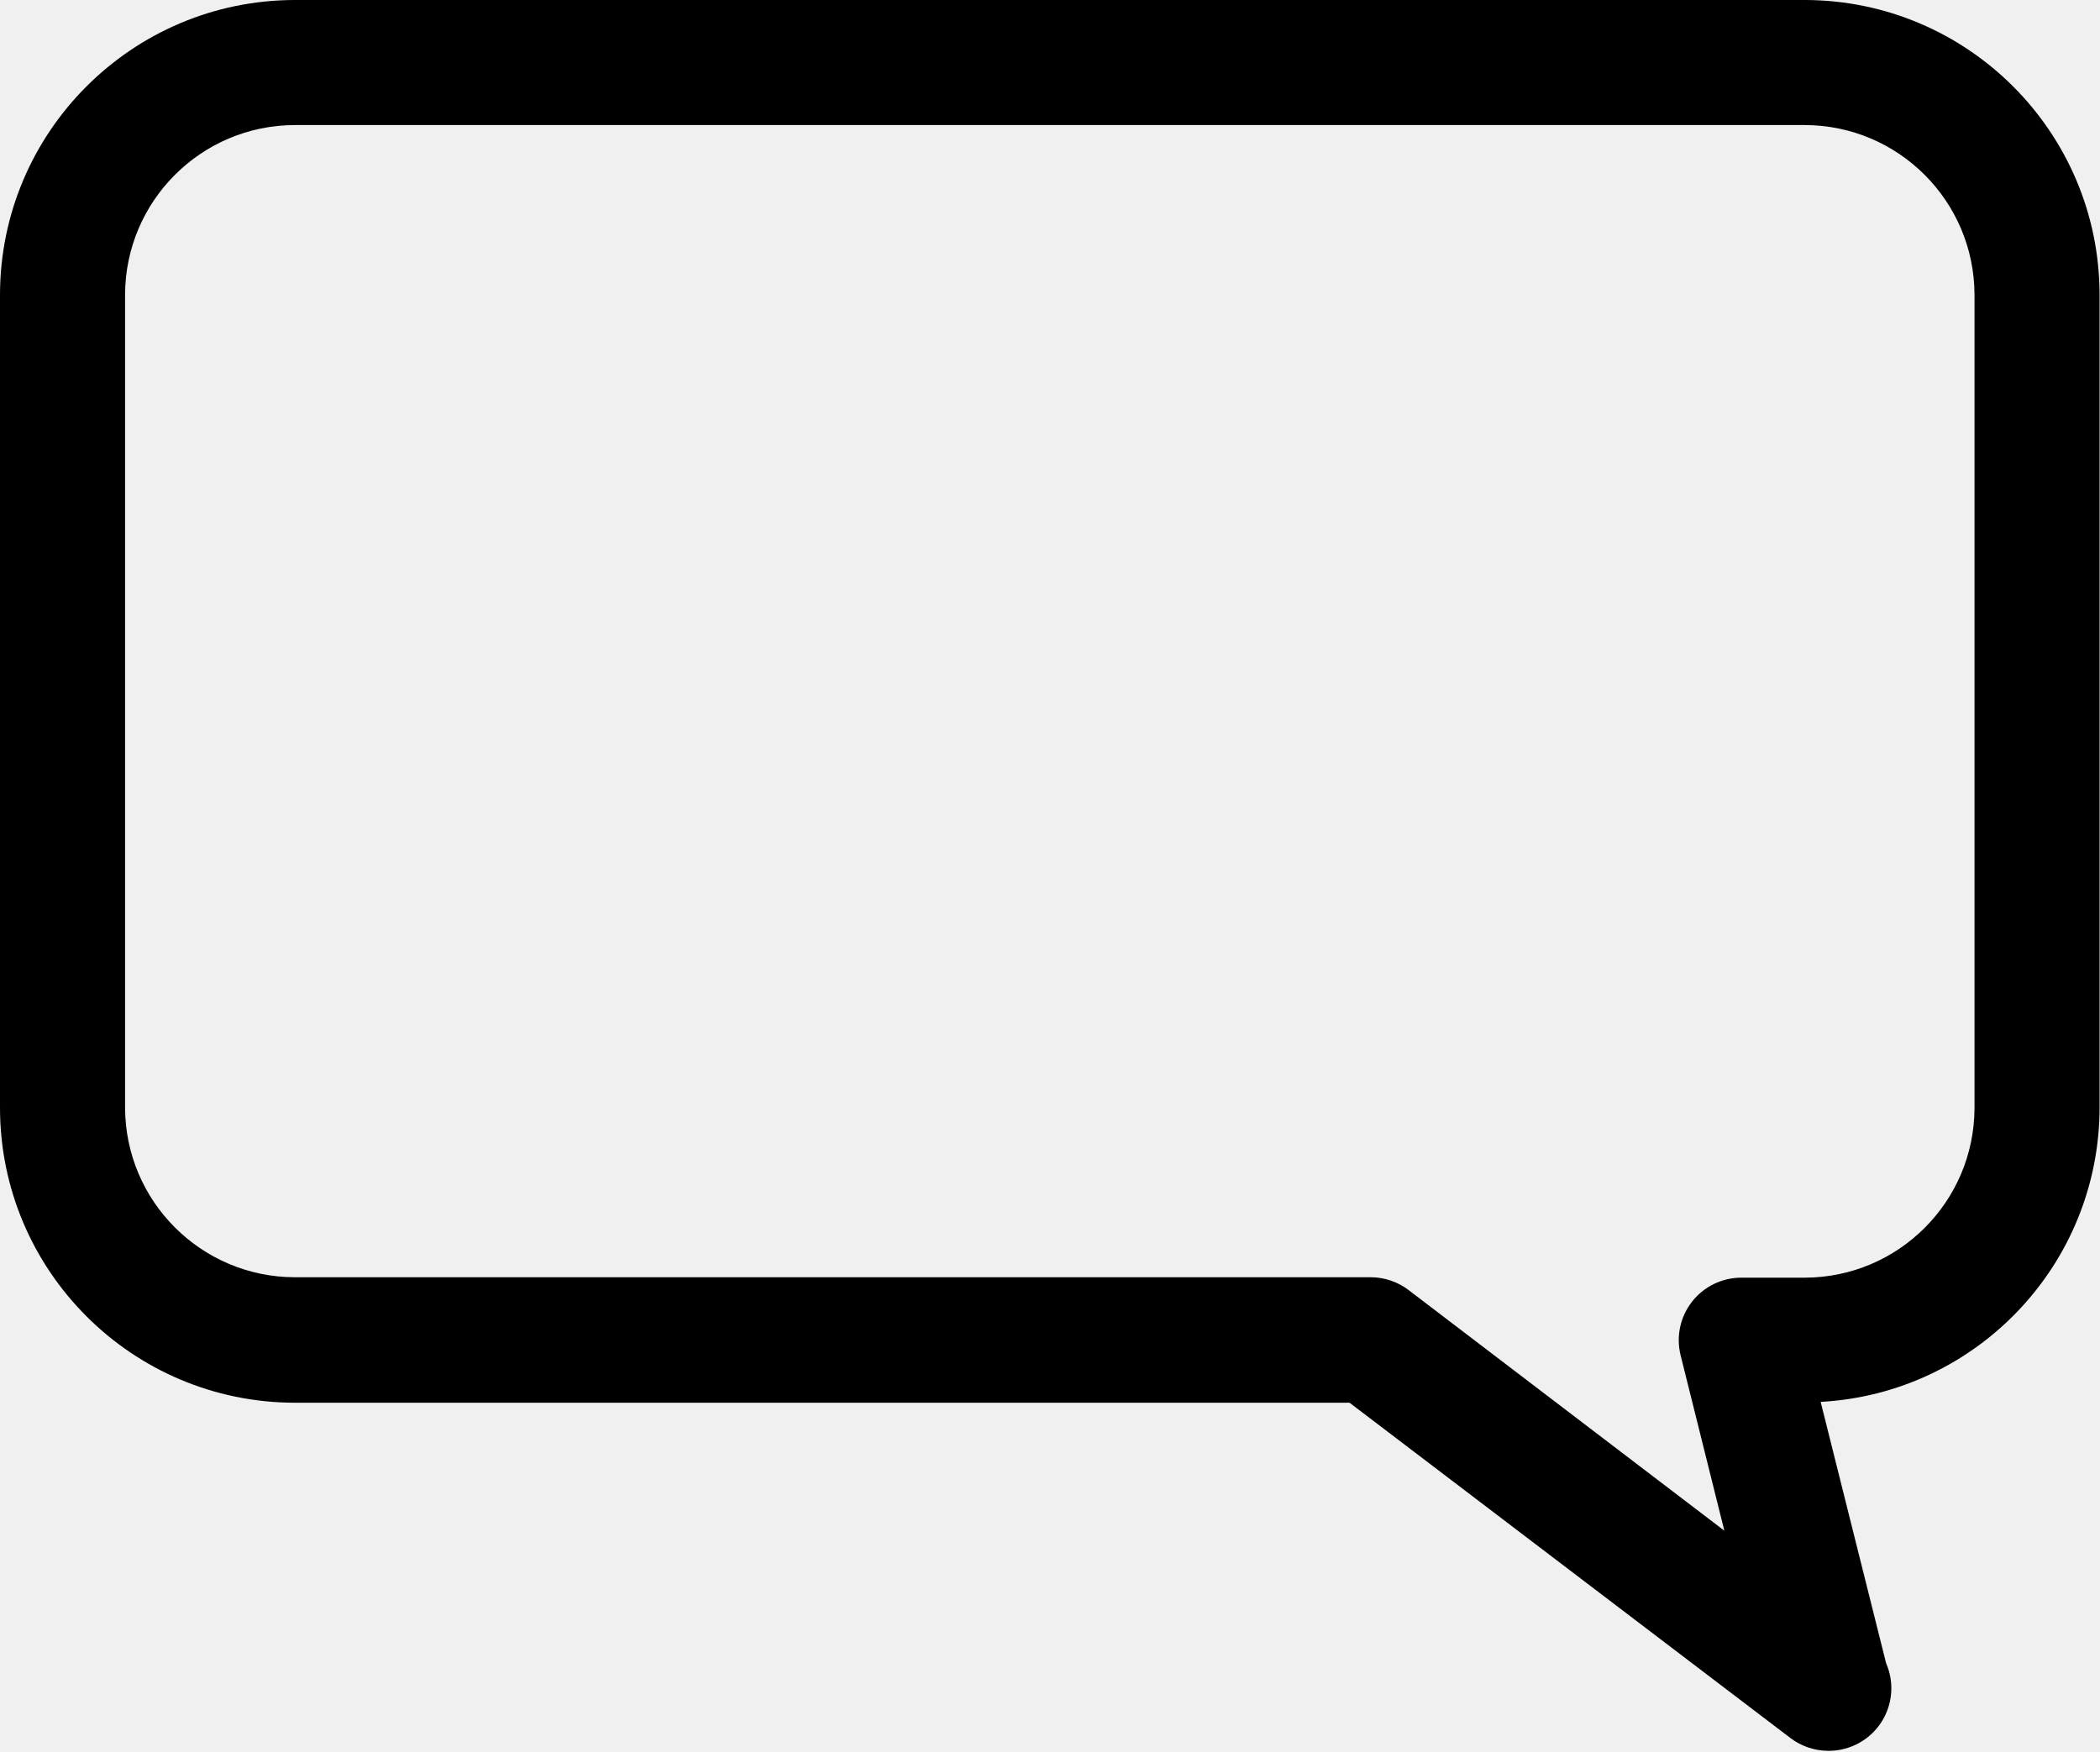
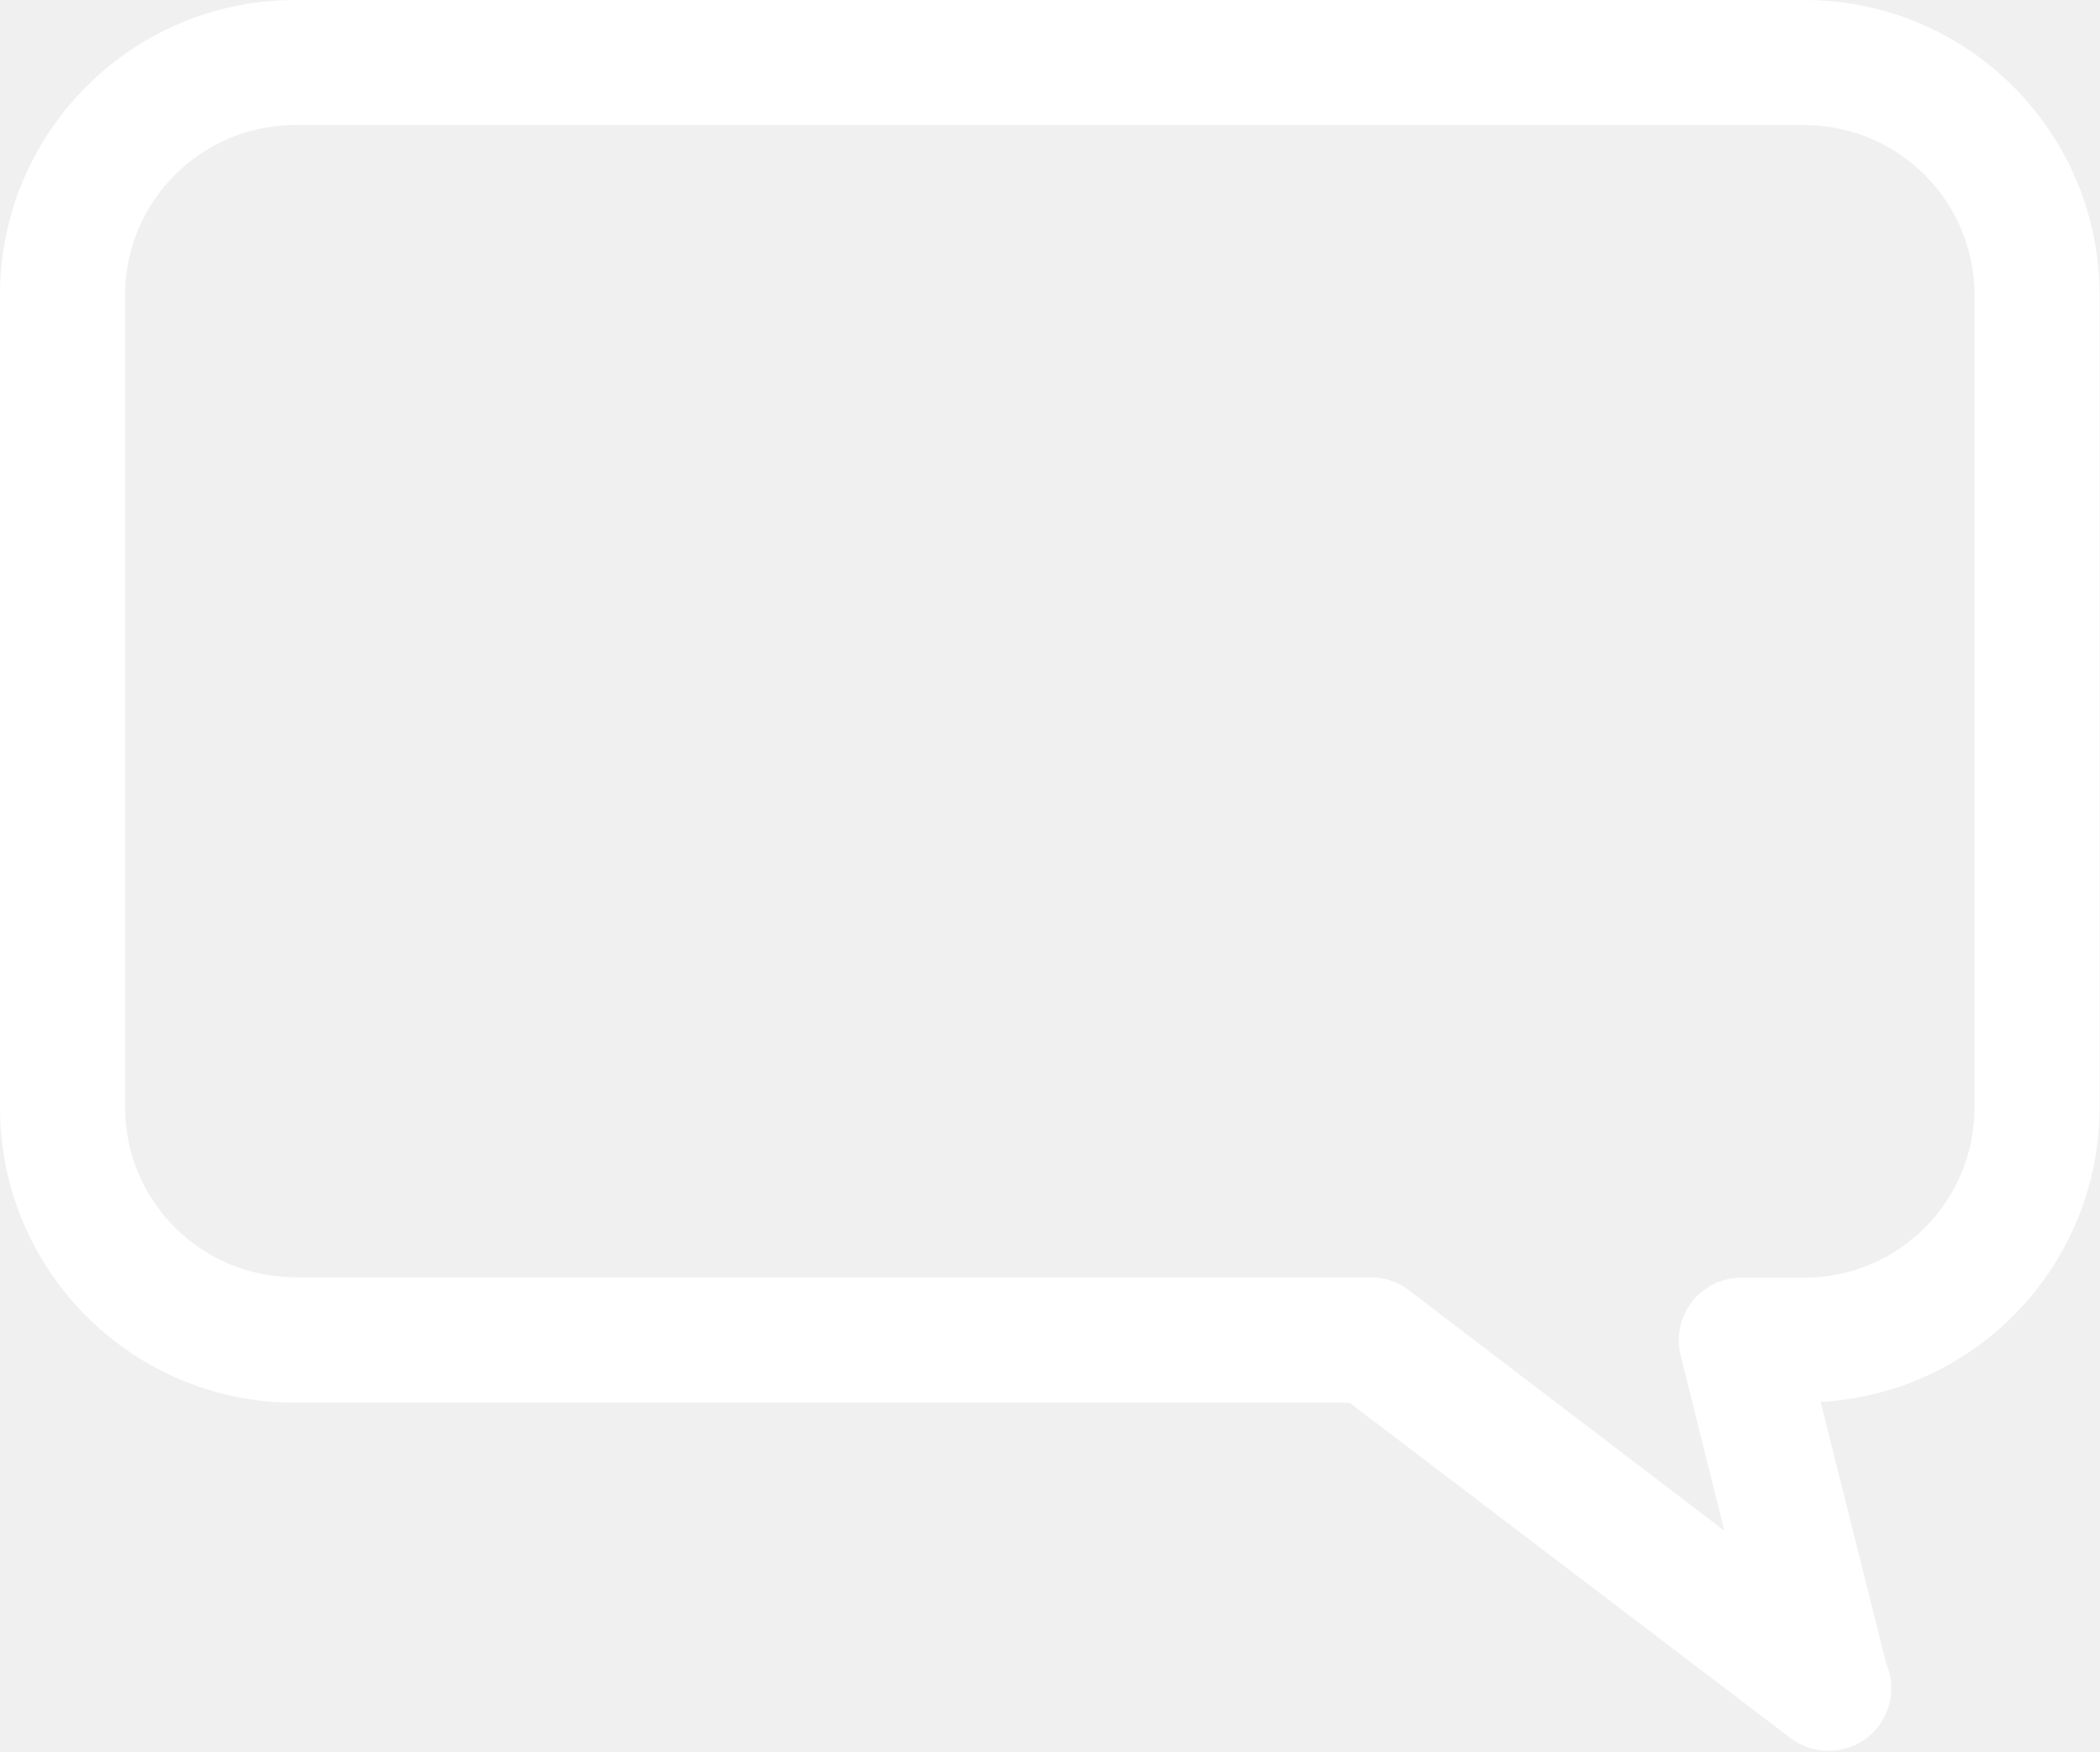
<svg xmlns="http://www.w3.org/2000/svg" viewBox="0 0 50.37 42.01">
  <defs>
-     <style>.cls-1{fill:#000;}</style>
+     <style>.cls-1{fill:#fff;}</style>
  </defs>
  <g id="Слой_2" data-name="Слой 2">
    <g id="レイヤー_1" data-name="レイヤー 1">
      <path class="cls-1" d="M43.85,42a1.5,1.5,0,0,1-.91-.31L32.37,33.65H7.07A7.08,7.08,0,0,1,0,26.58V7.07A7.08,7.08,0,0,1,7.07,0H43.29a7.08,7.08,0,0,1,7.07,7.07v19.5a7.08,7.08,0,0,1-6.69,7.06l1.57,6.27A1.5,1.5,0,0,1,43.87,42ZM7.07,3A4.08,4.08,0,0,0,3,7.07v19.5a4.08,4.08,0,0,0,4.07,4.07H32.88a1.5,1.5,0,0,1,.91.31l7.57,5.77-1.05-4.21a1.5,1.5,0,0,1,1.45-1.86h1.53a4.08,4.08,0,0,0,4.07-4.07V7.07A4.08,4.08,0,0,0,43.29,3Z" />
    </g>
  </g>
</svg>
